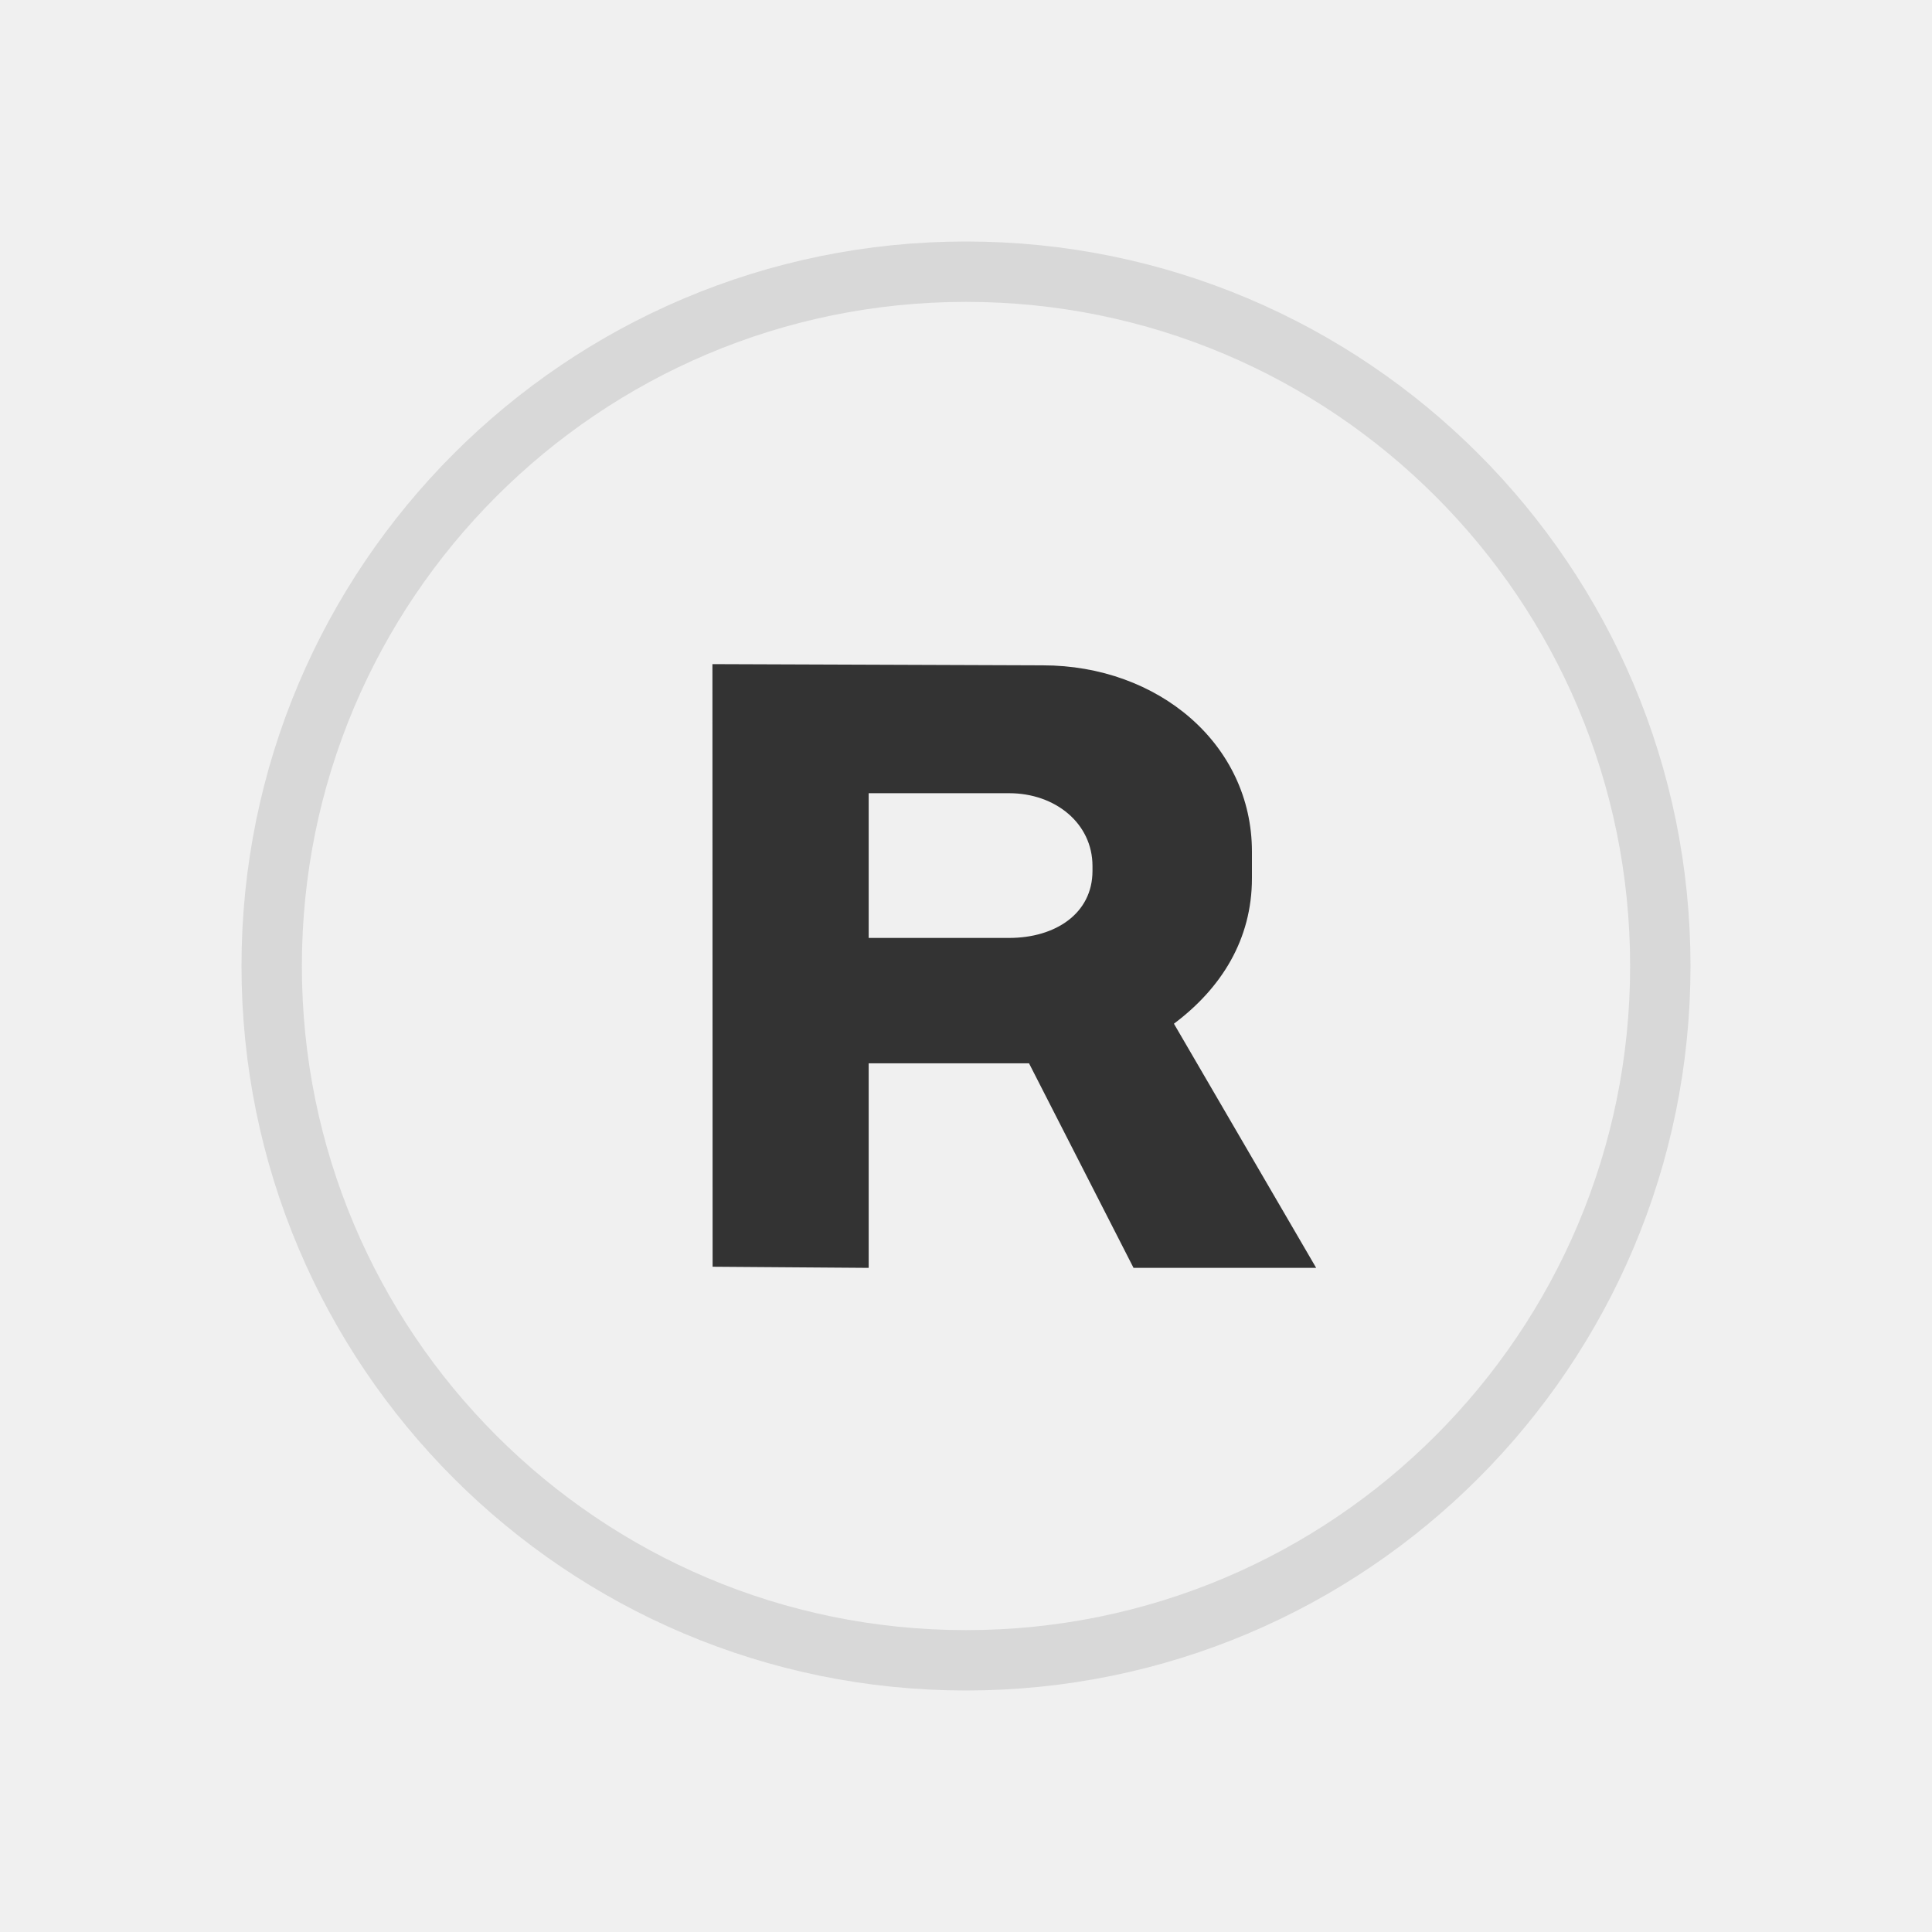
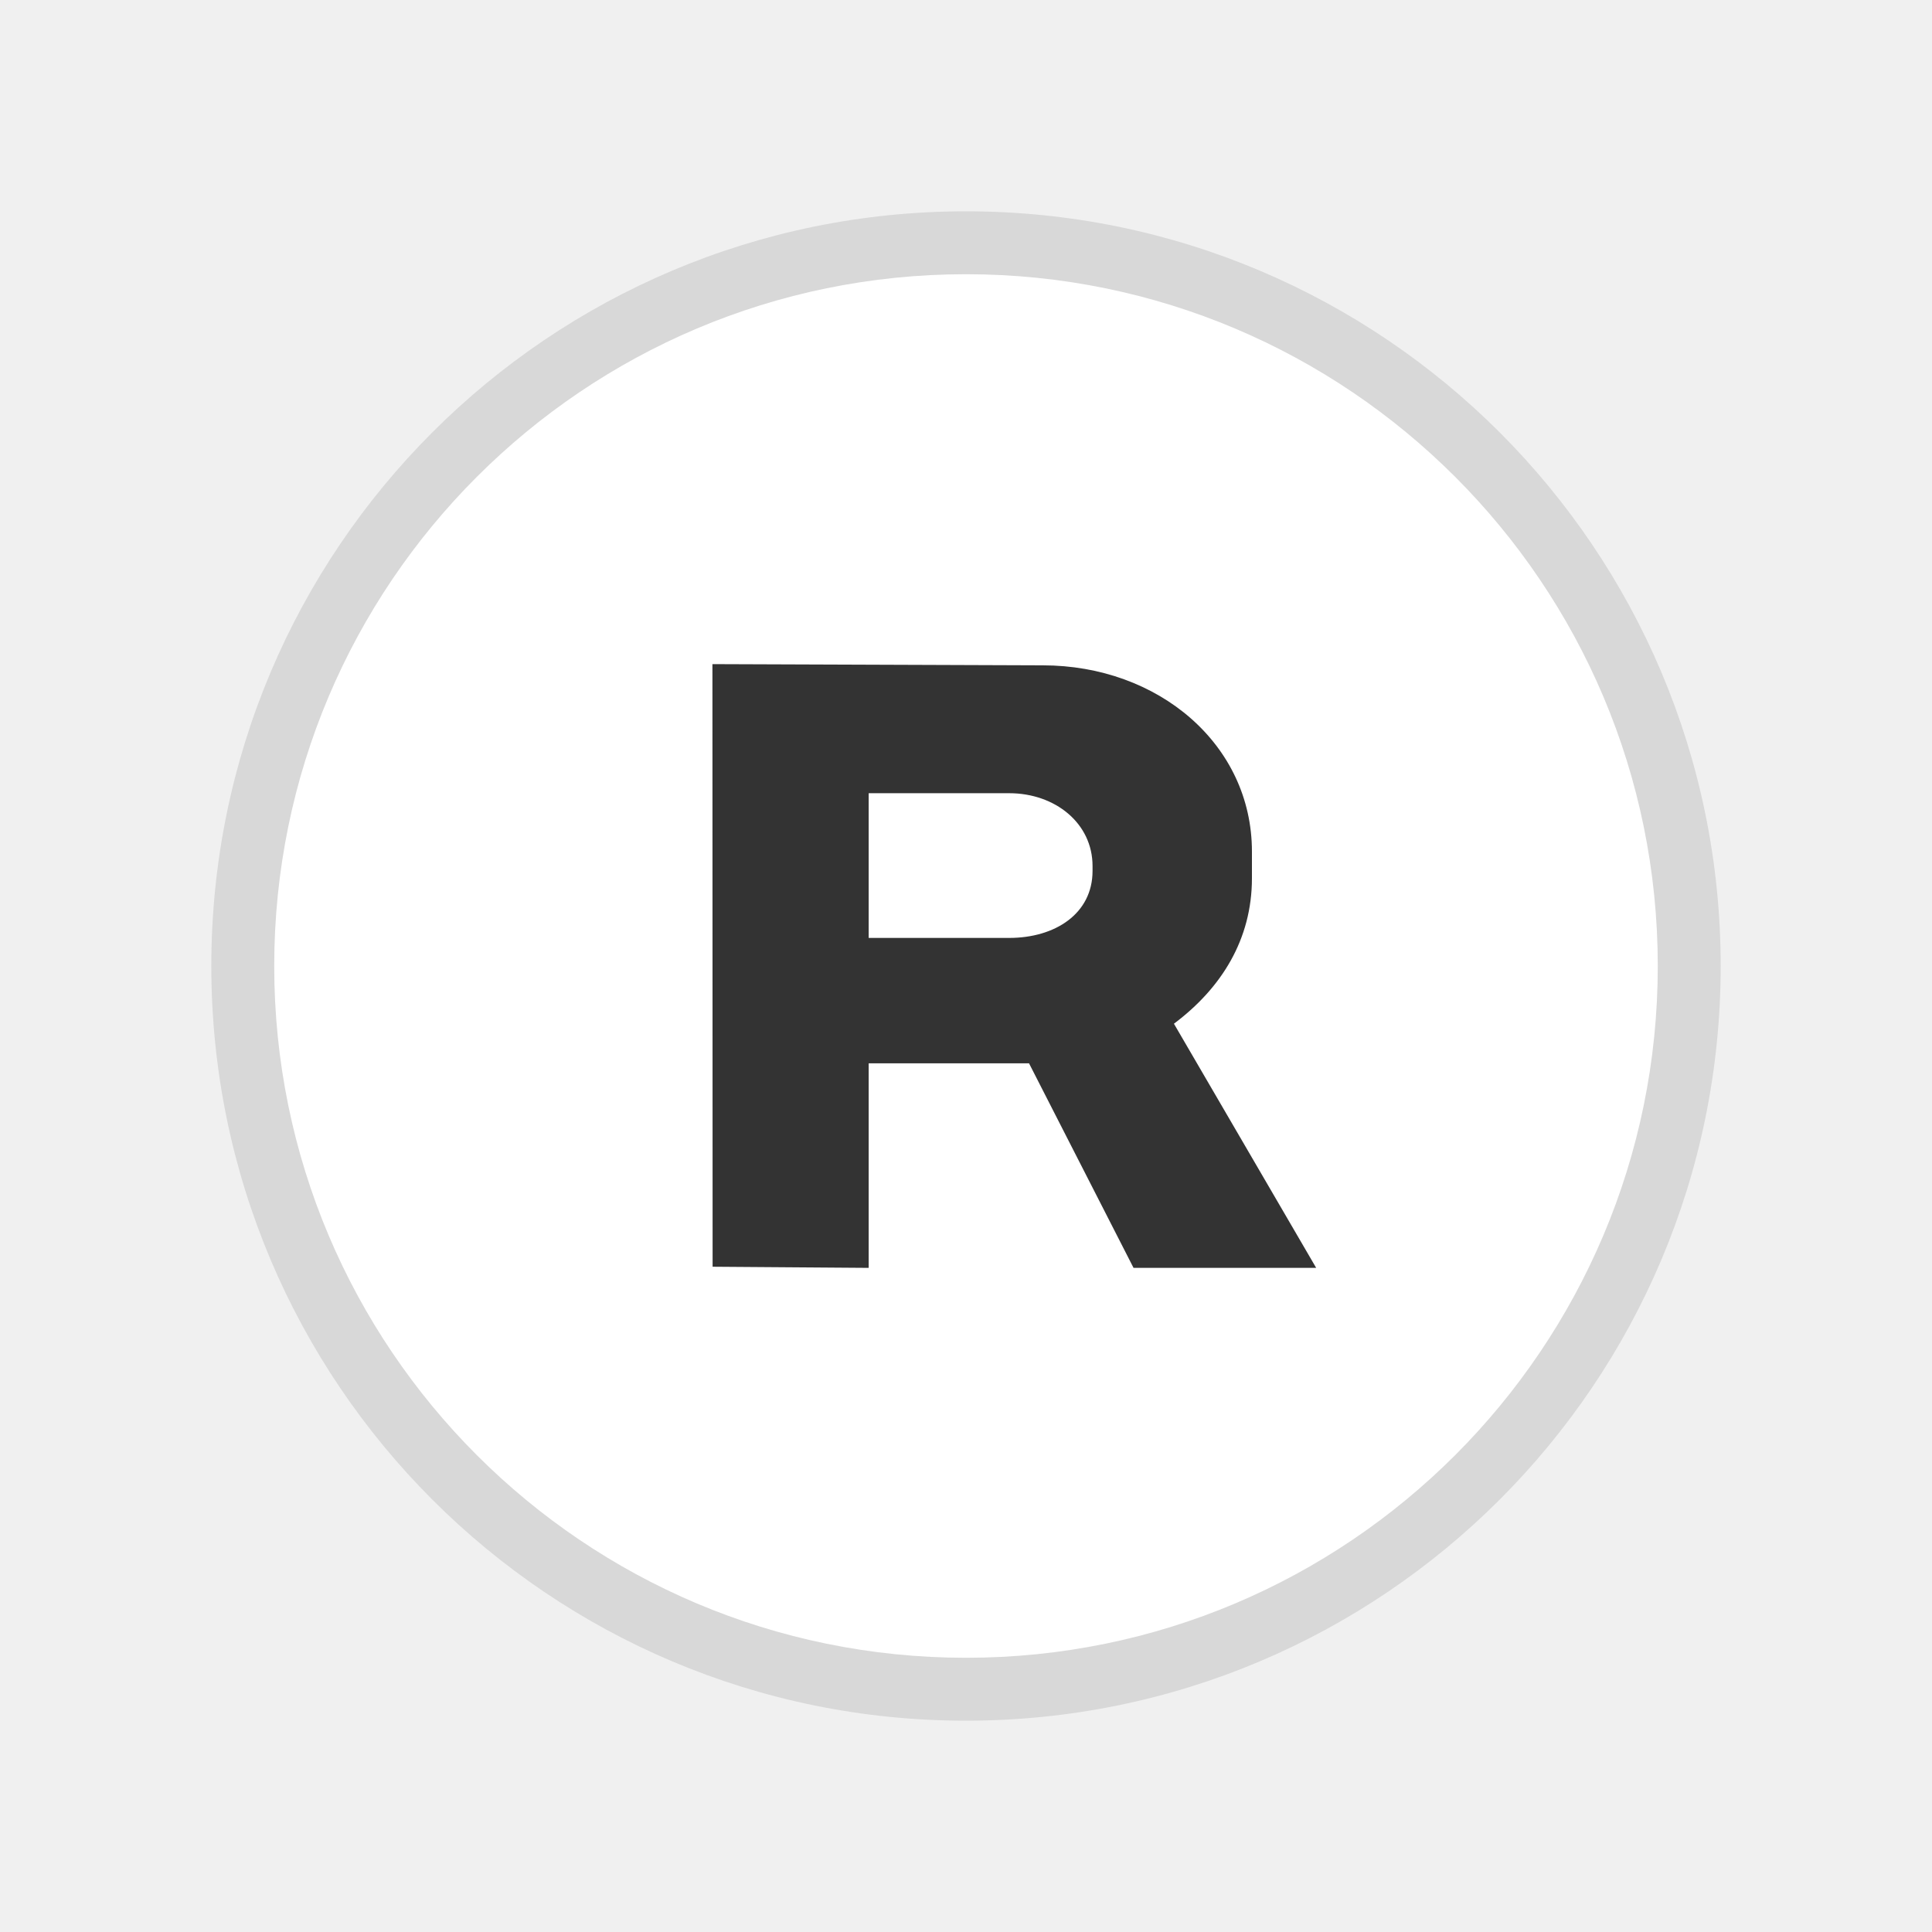
- <svg xmlns="http://www.w3.org/2000/svg" viewBox="0 0 32 32">
-   <g fill="none" fill-rule="evenodd">
-     <circle stroke="#D8D8D8" cx="16" cy="16" r="11.5" />
-     <path d="M18.095 14.425c0 .708-.618 1.11-1.38 1.11h-2.327v-2.397h2.327c.762 0 1.38.498 1.38 1.206v.08Zm1.35 2.53c.786-.589 1.291-1.396 1.291-2.409v-.44c0-1.78-1.552-3.086-3.465-3.086L11.8 11l.003 9.981 2.585.019v-3.388h2.656L18.775 21H21.8l-2.356-4.044Z" fill="#333" />
-   </g>
+ <svg xmlns="http://www.w3.org/2000/svg" viewBox="0 0 32 32" fill="none">
+   <path d="M16 28C22.627 28 28 22.627 28 16C28 9.373 22.627 4 16 4C9.373 4 4 9.373 4 16C4 22.627 9.373 28 16 28Z" fill="white" />
+   <path fill-rule="evenodd" clip-rule="evenodd" d="M16 4.542C9.672 4.542 4.542 9.672 4.542 16C4.542 22.328 9.672 27.458 16 27.458C22.328 27.458 27.458 22.328 27.458 16C27.458 9.672 22.328 4.542 16 4.542ZM3.5 16C3.5 9.096 9.096 3.5 16 3.5C22.904 3.5 28.5 9.096 28.5 16C28.5 22.904 22.904 28.5 16 28.5C9.096 28.5 3.5 22.904 3.5 16Z" fill="#D8D8D8" />
+   <path fill-rule="evenodd" clip-rule="evenodd" d="M18.096 14.425C18.096 15.133 17.477 15.535 16.715 15.535H14.388V13.138H16.715C17.477 13.138 18.096 13.636 18.096 14.344V14.425ZM19.444 16.956C20.231 16.366 20.736 15.559 20.736 14.546V14.105C20.736 12.327 19.184 11.02 17.271 11.02L11.8 11L11.803 20.981L14.388 21V17.612H17.044L18.775 21H21.8L19.444 16.956Z" fill="#333333" />
</svg>
